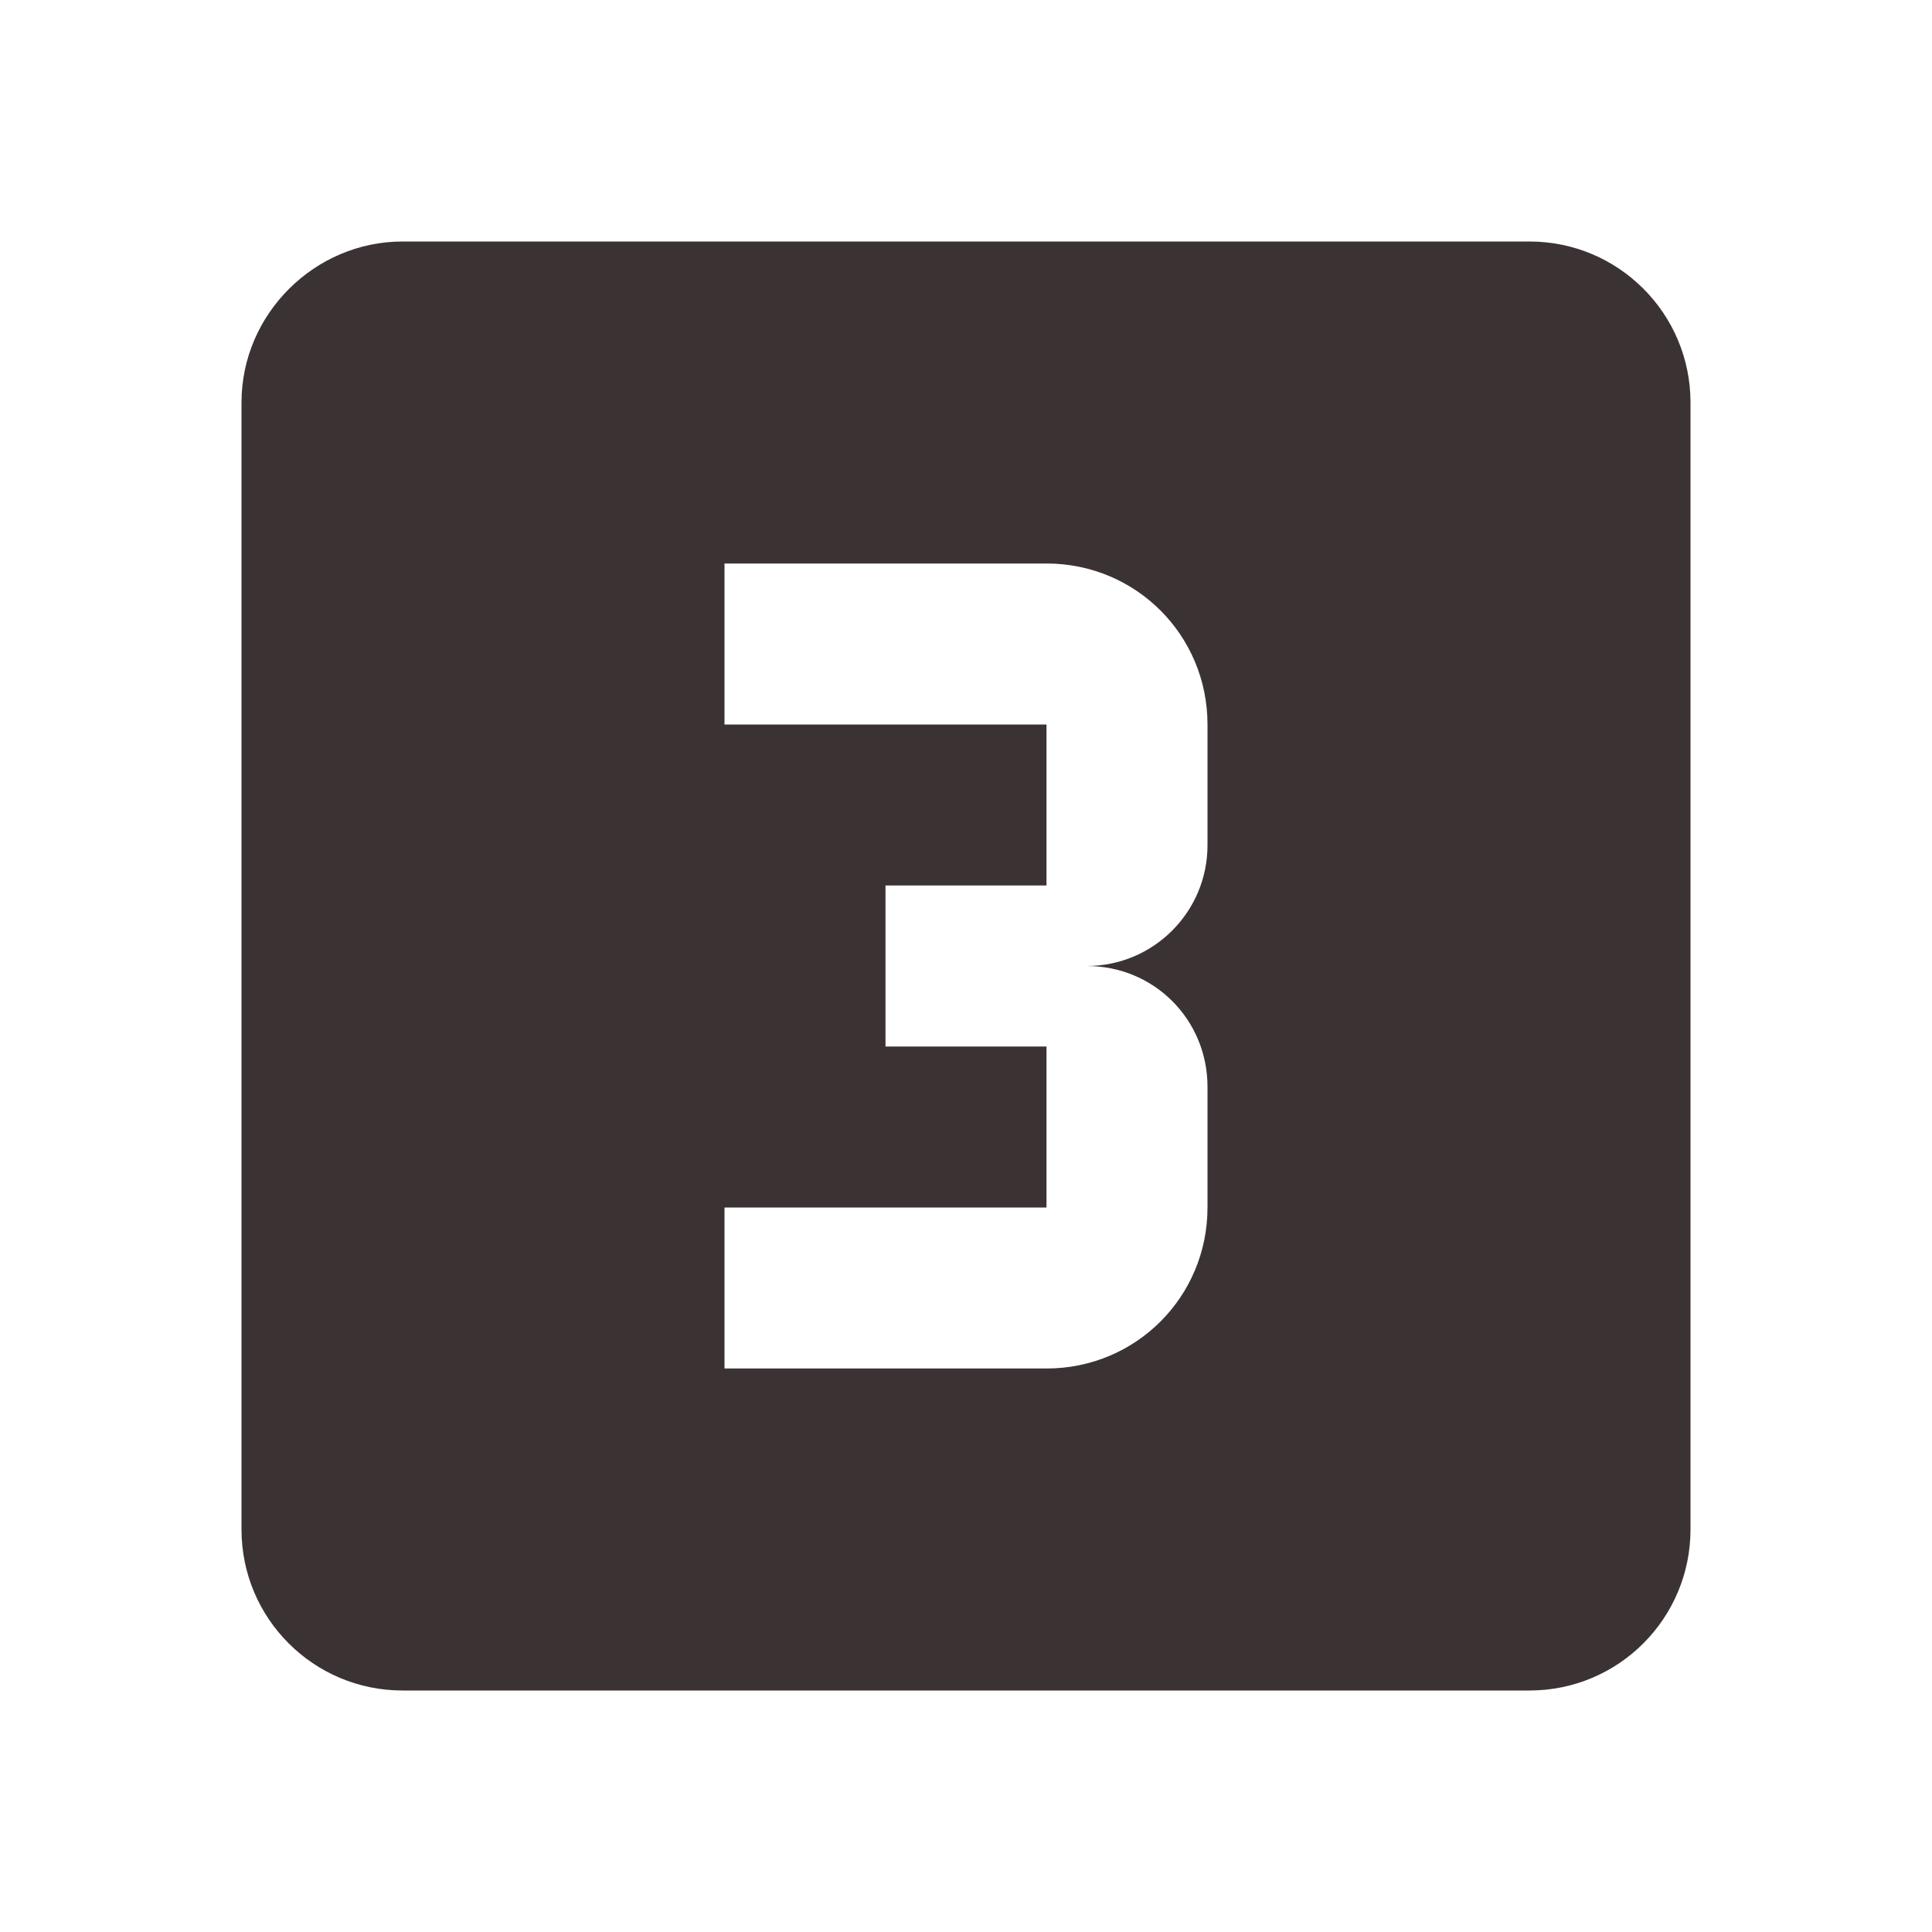
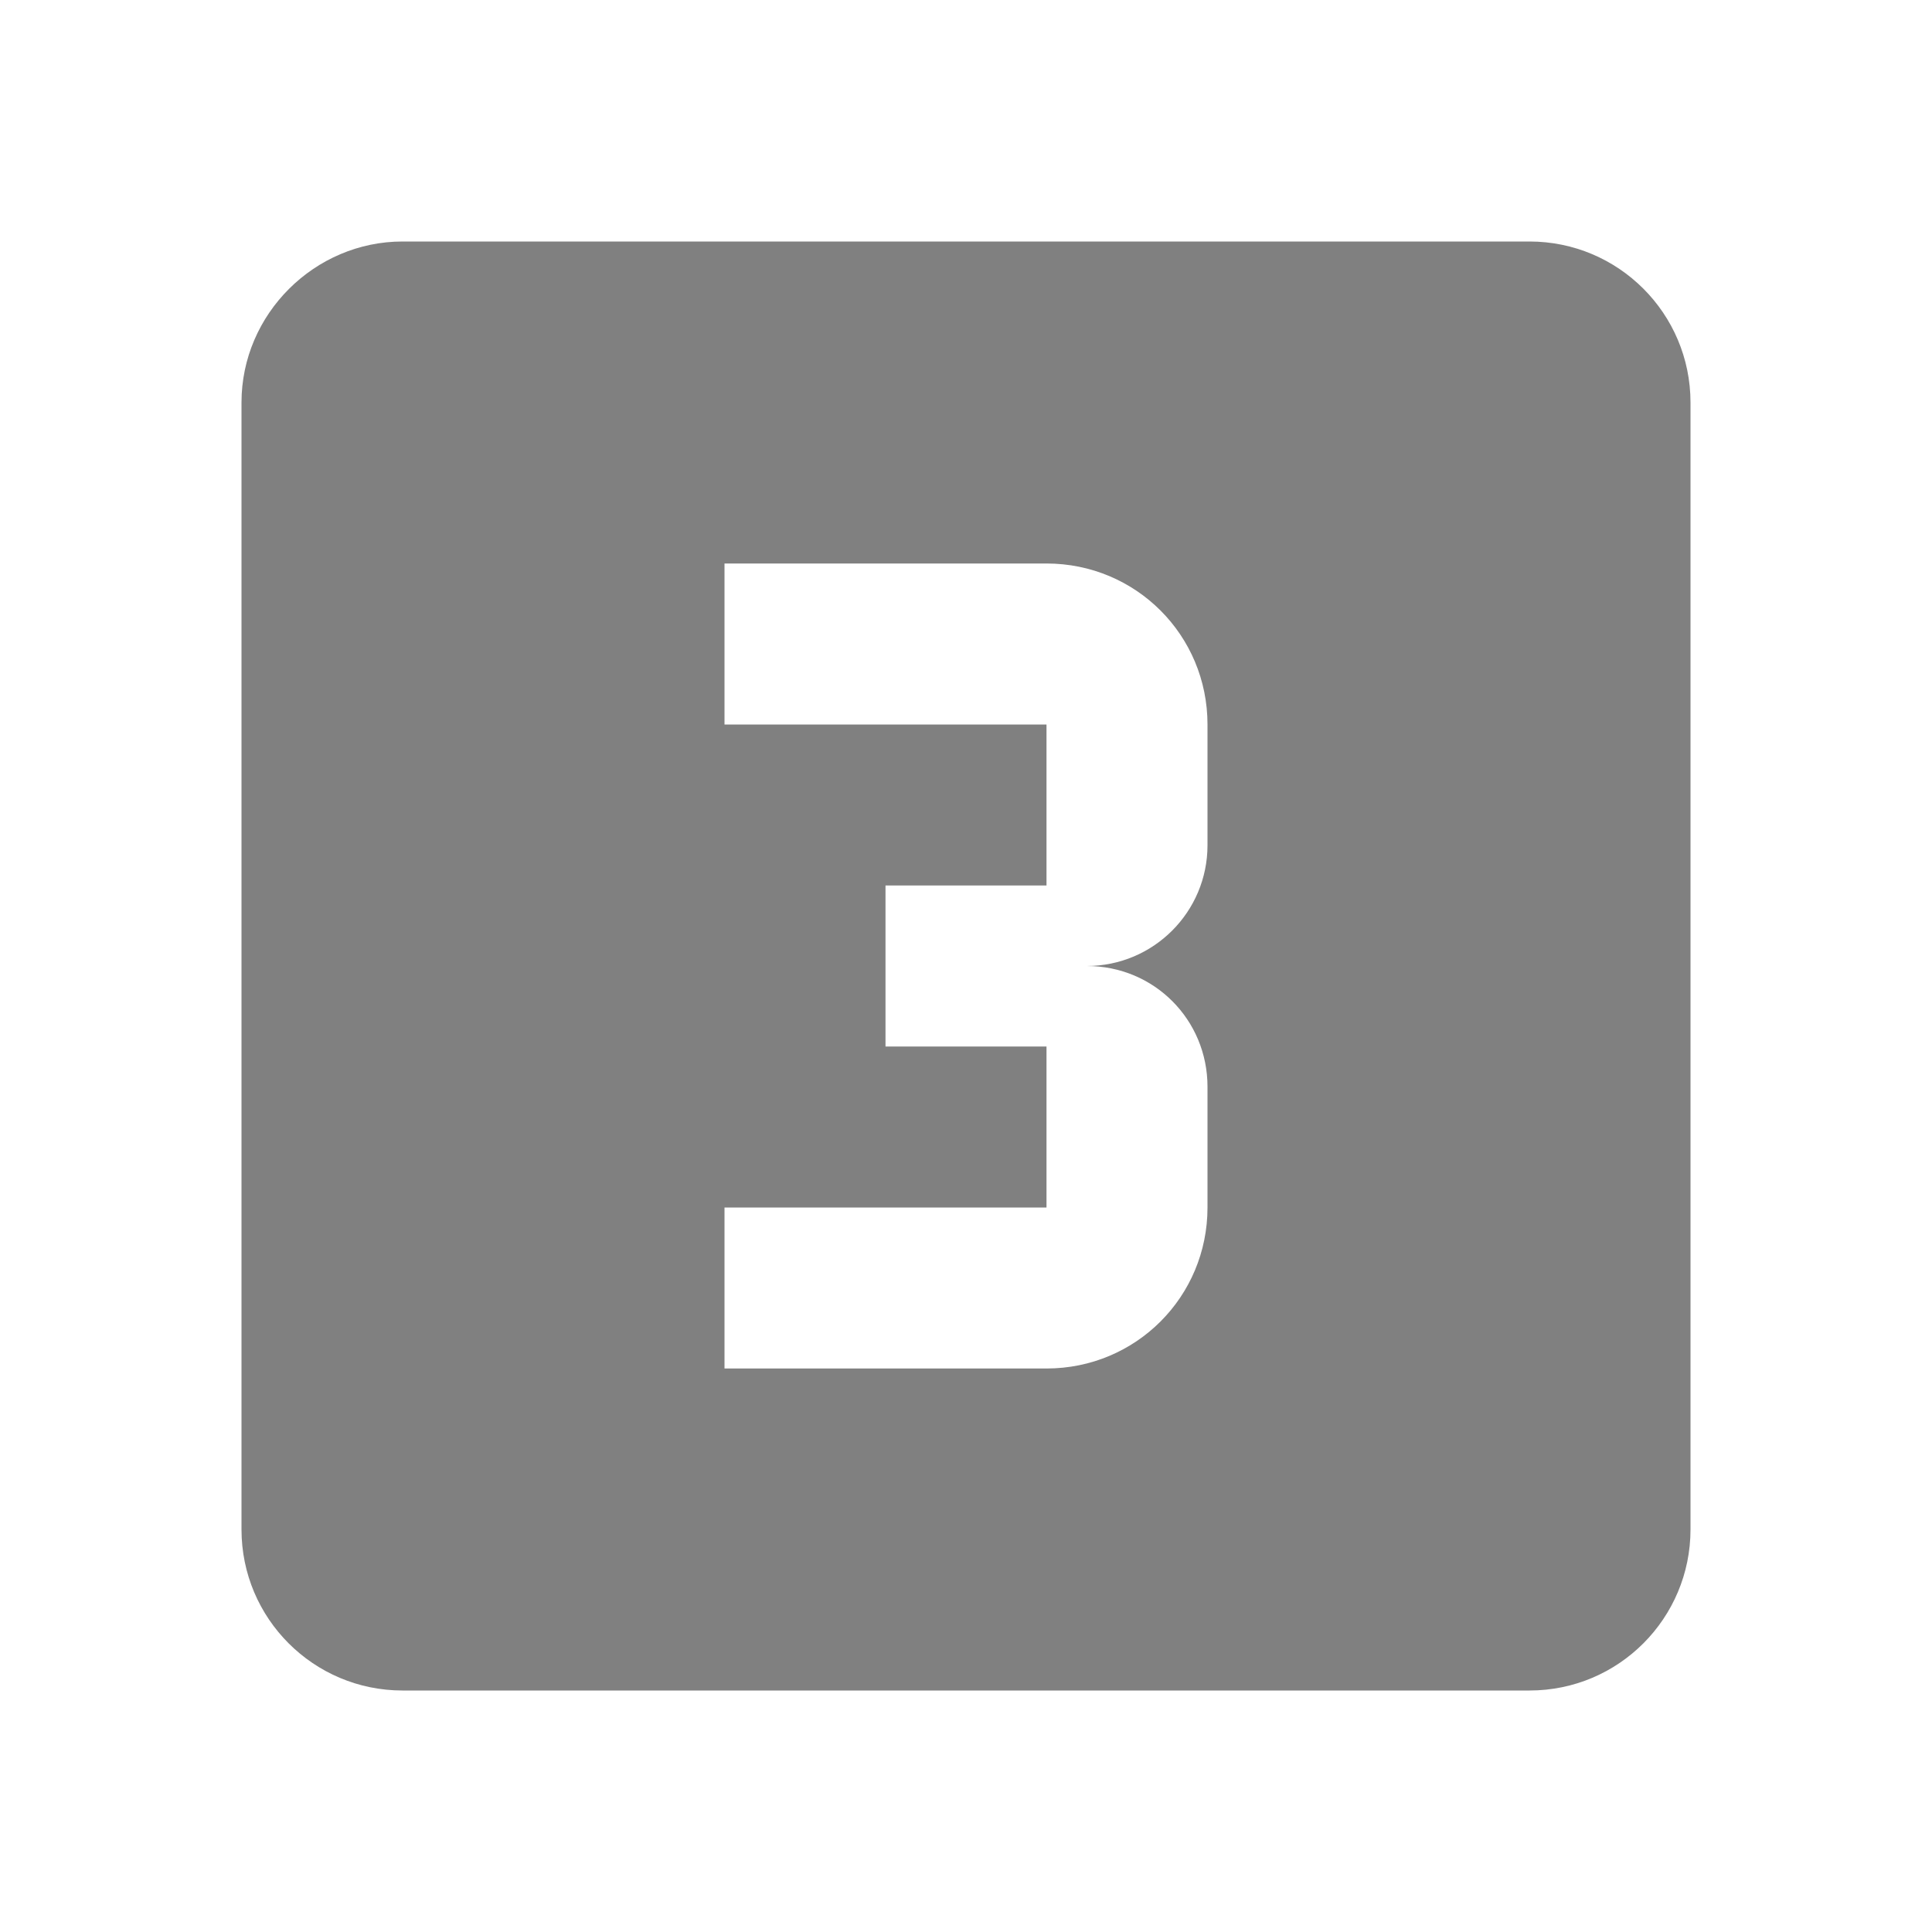
<svg xmlns="http://www.w3.org/2000/svg" version="1.1" width="24" height="24" viewBox="0 0 24 24">
-   <path fill="#3b3333" d="M15,10.5A1.5,1.5 0 0,1 13.5,12C14.34,12 15,12.67 15,13.5V15C15,16.11 14.11,17 13,17H9V15H13V13H11V11H13V9H9V7H13C14.11,7 15,7.89 15,9M19,3H5C3.91,3 3,3.9 3,5V19A2,2 0 0,0 5,21H19C20.11,21 21,20.1 21,19V5A2,2 0 0,0 19,3Z" />
+   <path fill="#808080" d="M15,10.5A1.5,1.5 0 0,1 13.5,12C14.34,12 15,12.67 15,13.5V15C15,16.11 14.11,17 13,17H9V15H13V13H11V11H13V9H9V7H13C14.11,7 15,7.89 15,9M19,3H5C3.91,3 3,3.9 3,5V19A2,2 0 0,0 5,21H19C20.11,21 21,20.1 21,19V5A2,2 0 0,0 19,3Z" />
</svg>
